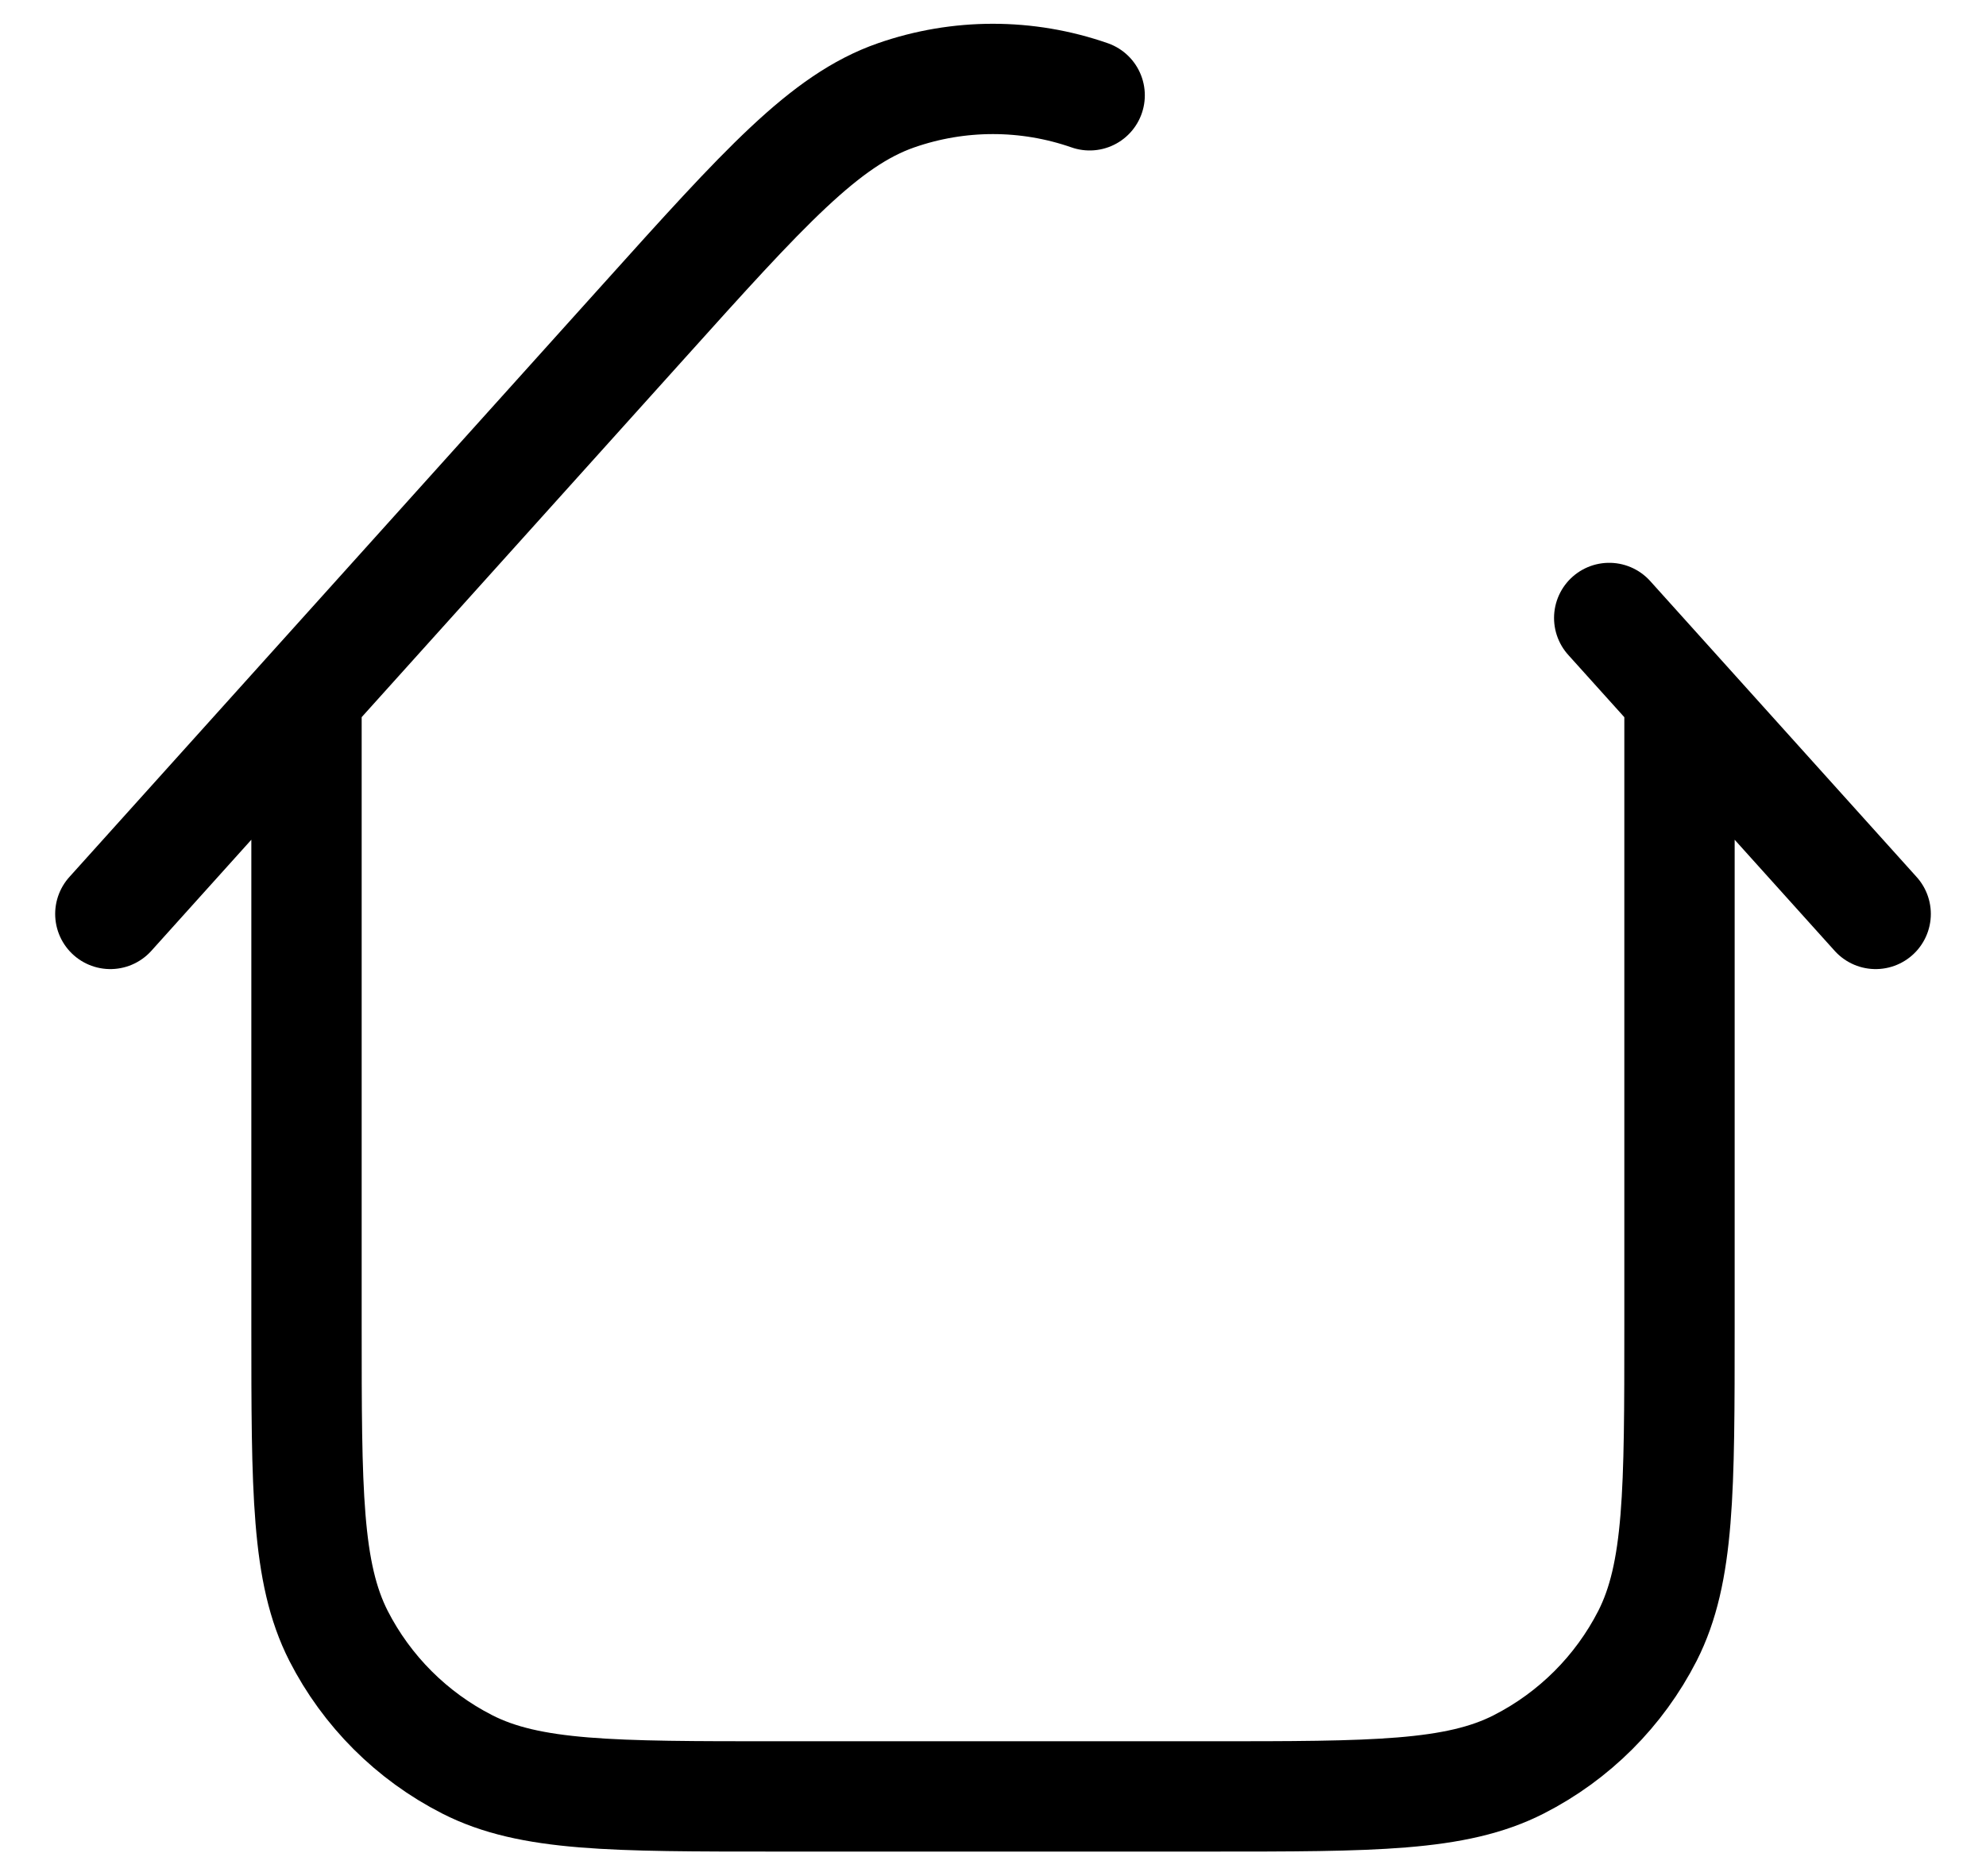
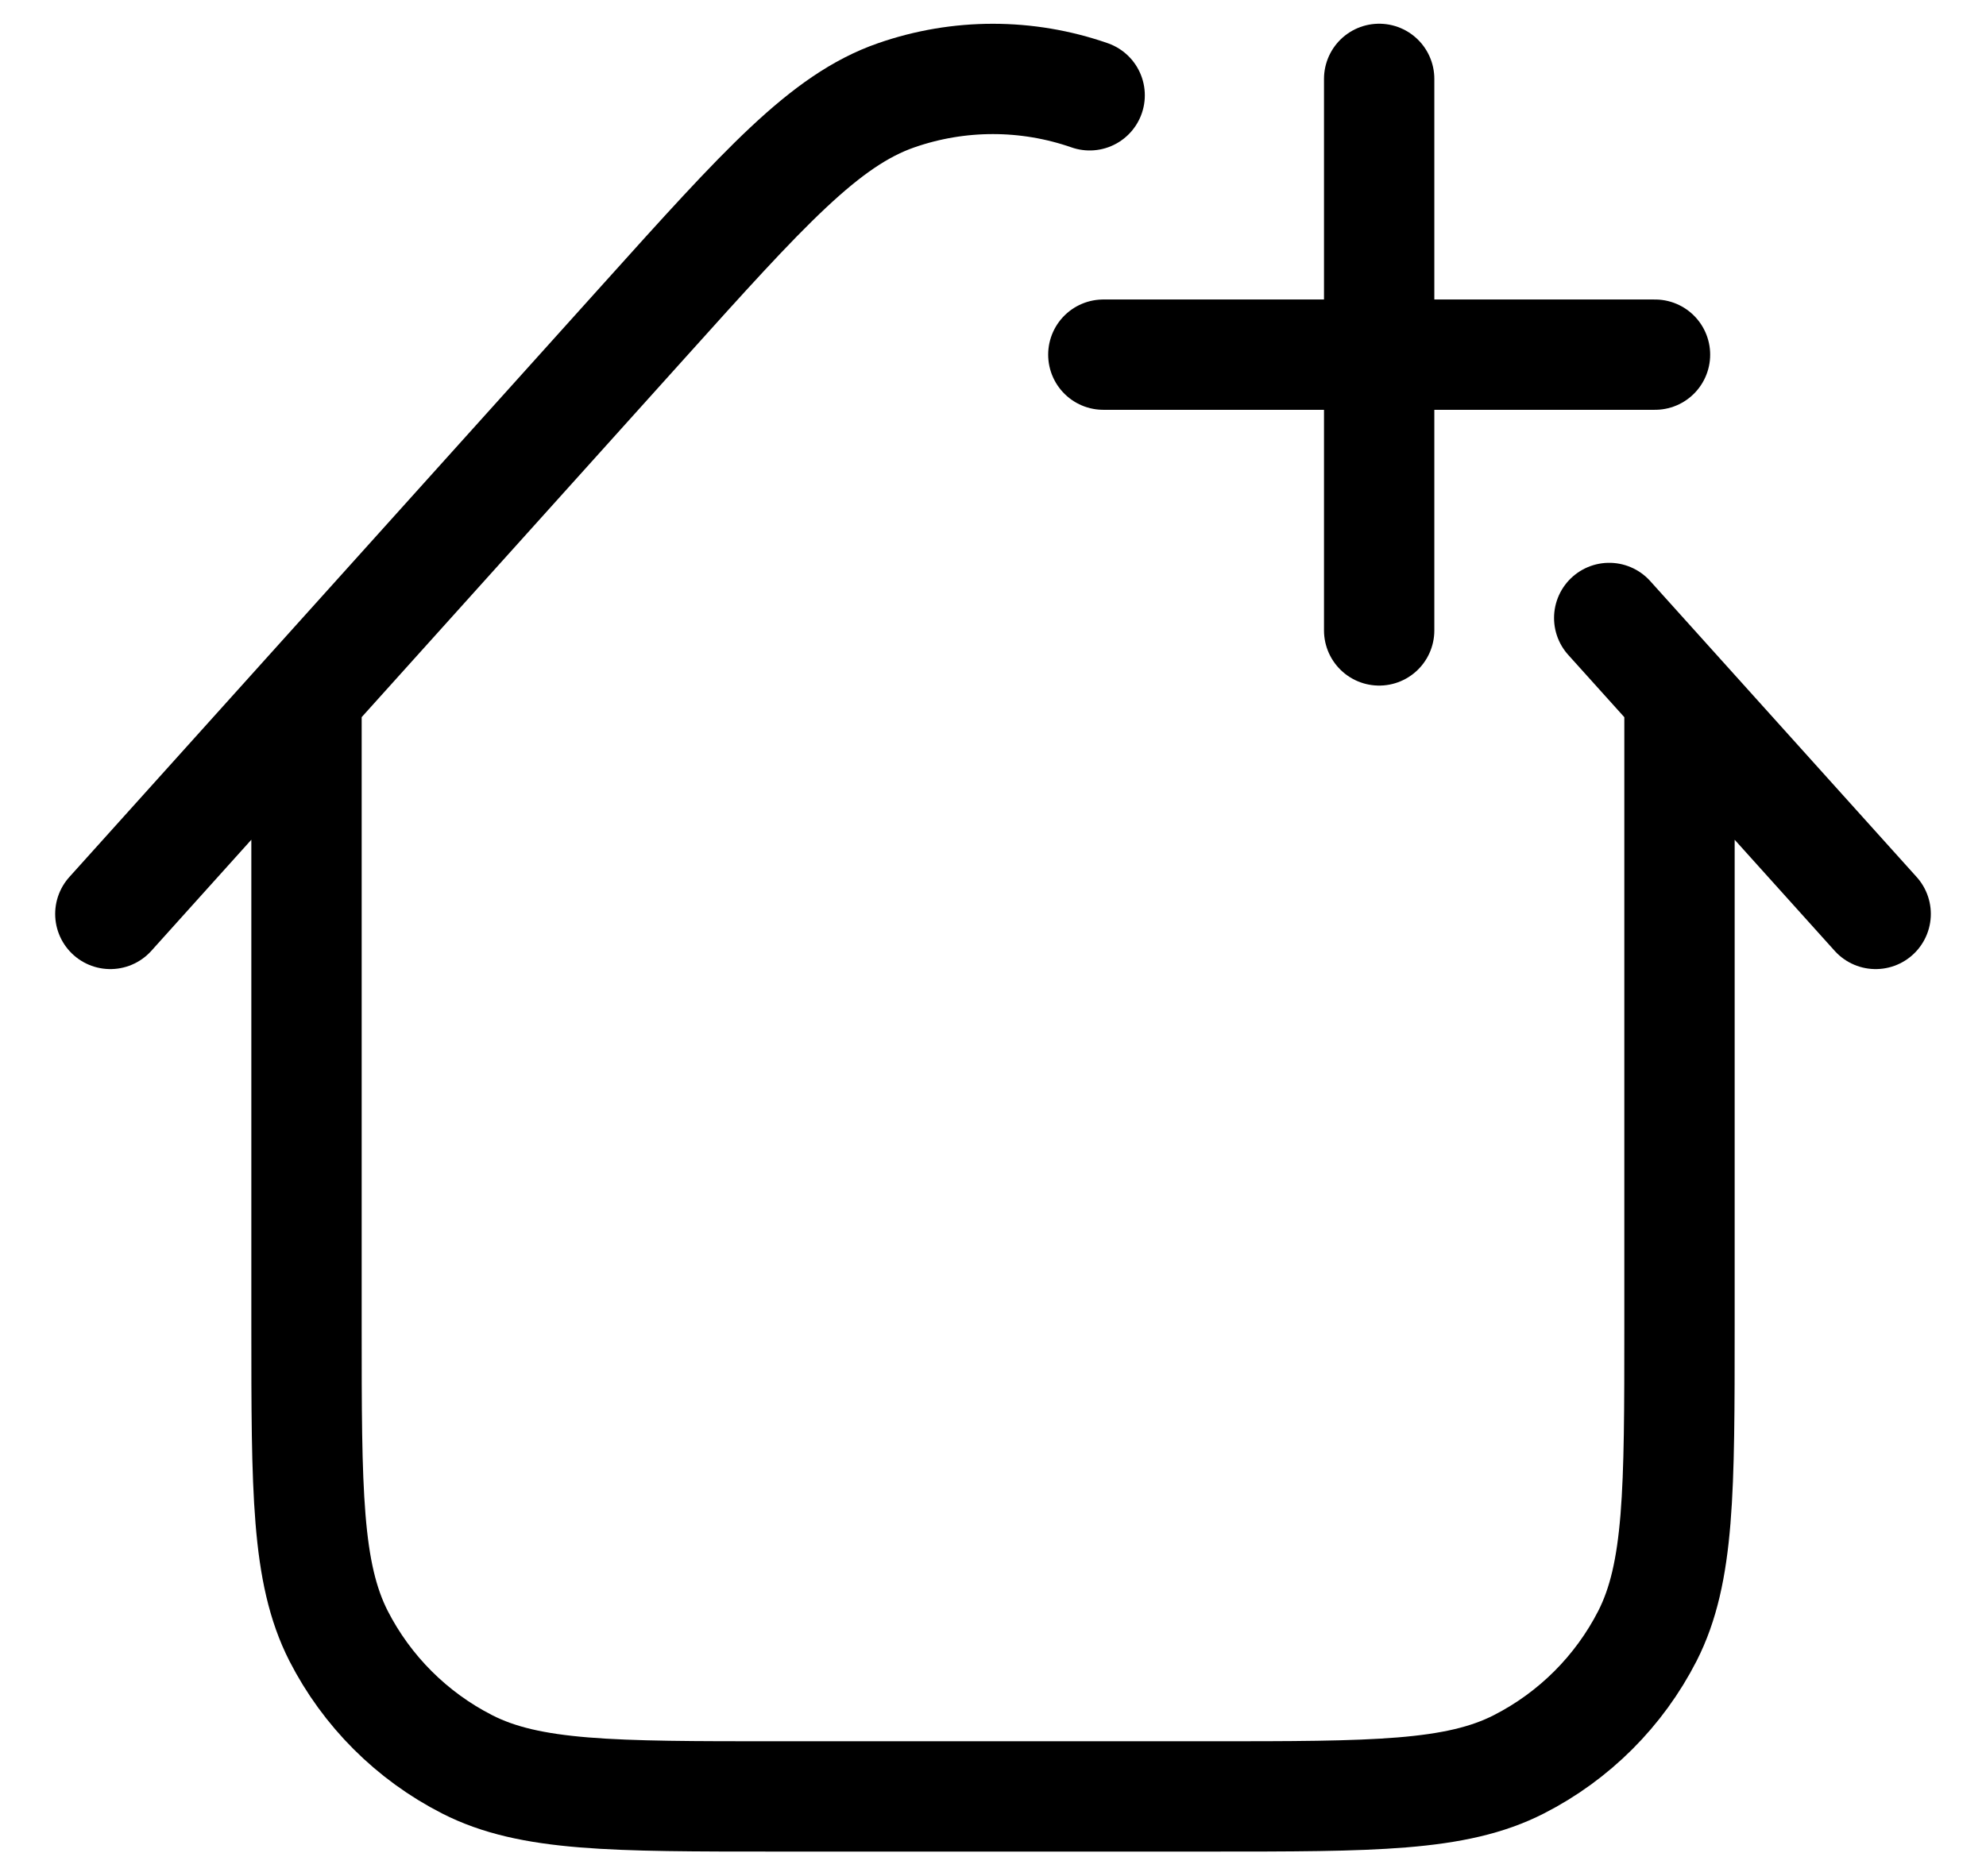
<svg xmlns="http://www.w3.org/2000/svg" width="18" height="17" viewBox="0 0 18 17" fill="none">
  <path d="M15.222 6.31V12.018C15.222 13.511 15.222 14.258 14.932 14.829C14.676 15.33 14.268 15.738 13.766 15.994C13.196 16.285 12.449 16.285 10.956 16.285H7.044C5.551 16.285 4.804 16.285 4.234 15.994C3.732 15.738 3.324 15.33 3.068 14.829C2.778 14.258 2.778 13.511 2.778 12.018V6.309M17 8.285L14.585 5.602M9.876 0.864C9.308 0.666 8.69 0.666 8.122 0.864C7.475 1.089 6.926 1.699 5.828 2.92L1 8.285" stroke="black" stroke-linecap="round" stroke-linejoin="round" />
+   <path d="M10 3.215H15M12.5 0.715V5.715" stroke="black" stroke-linecap="round" stroke-linejoin="round" />
</svg>
